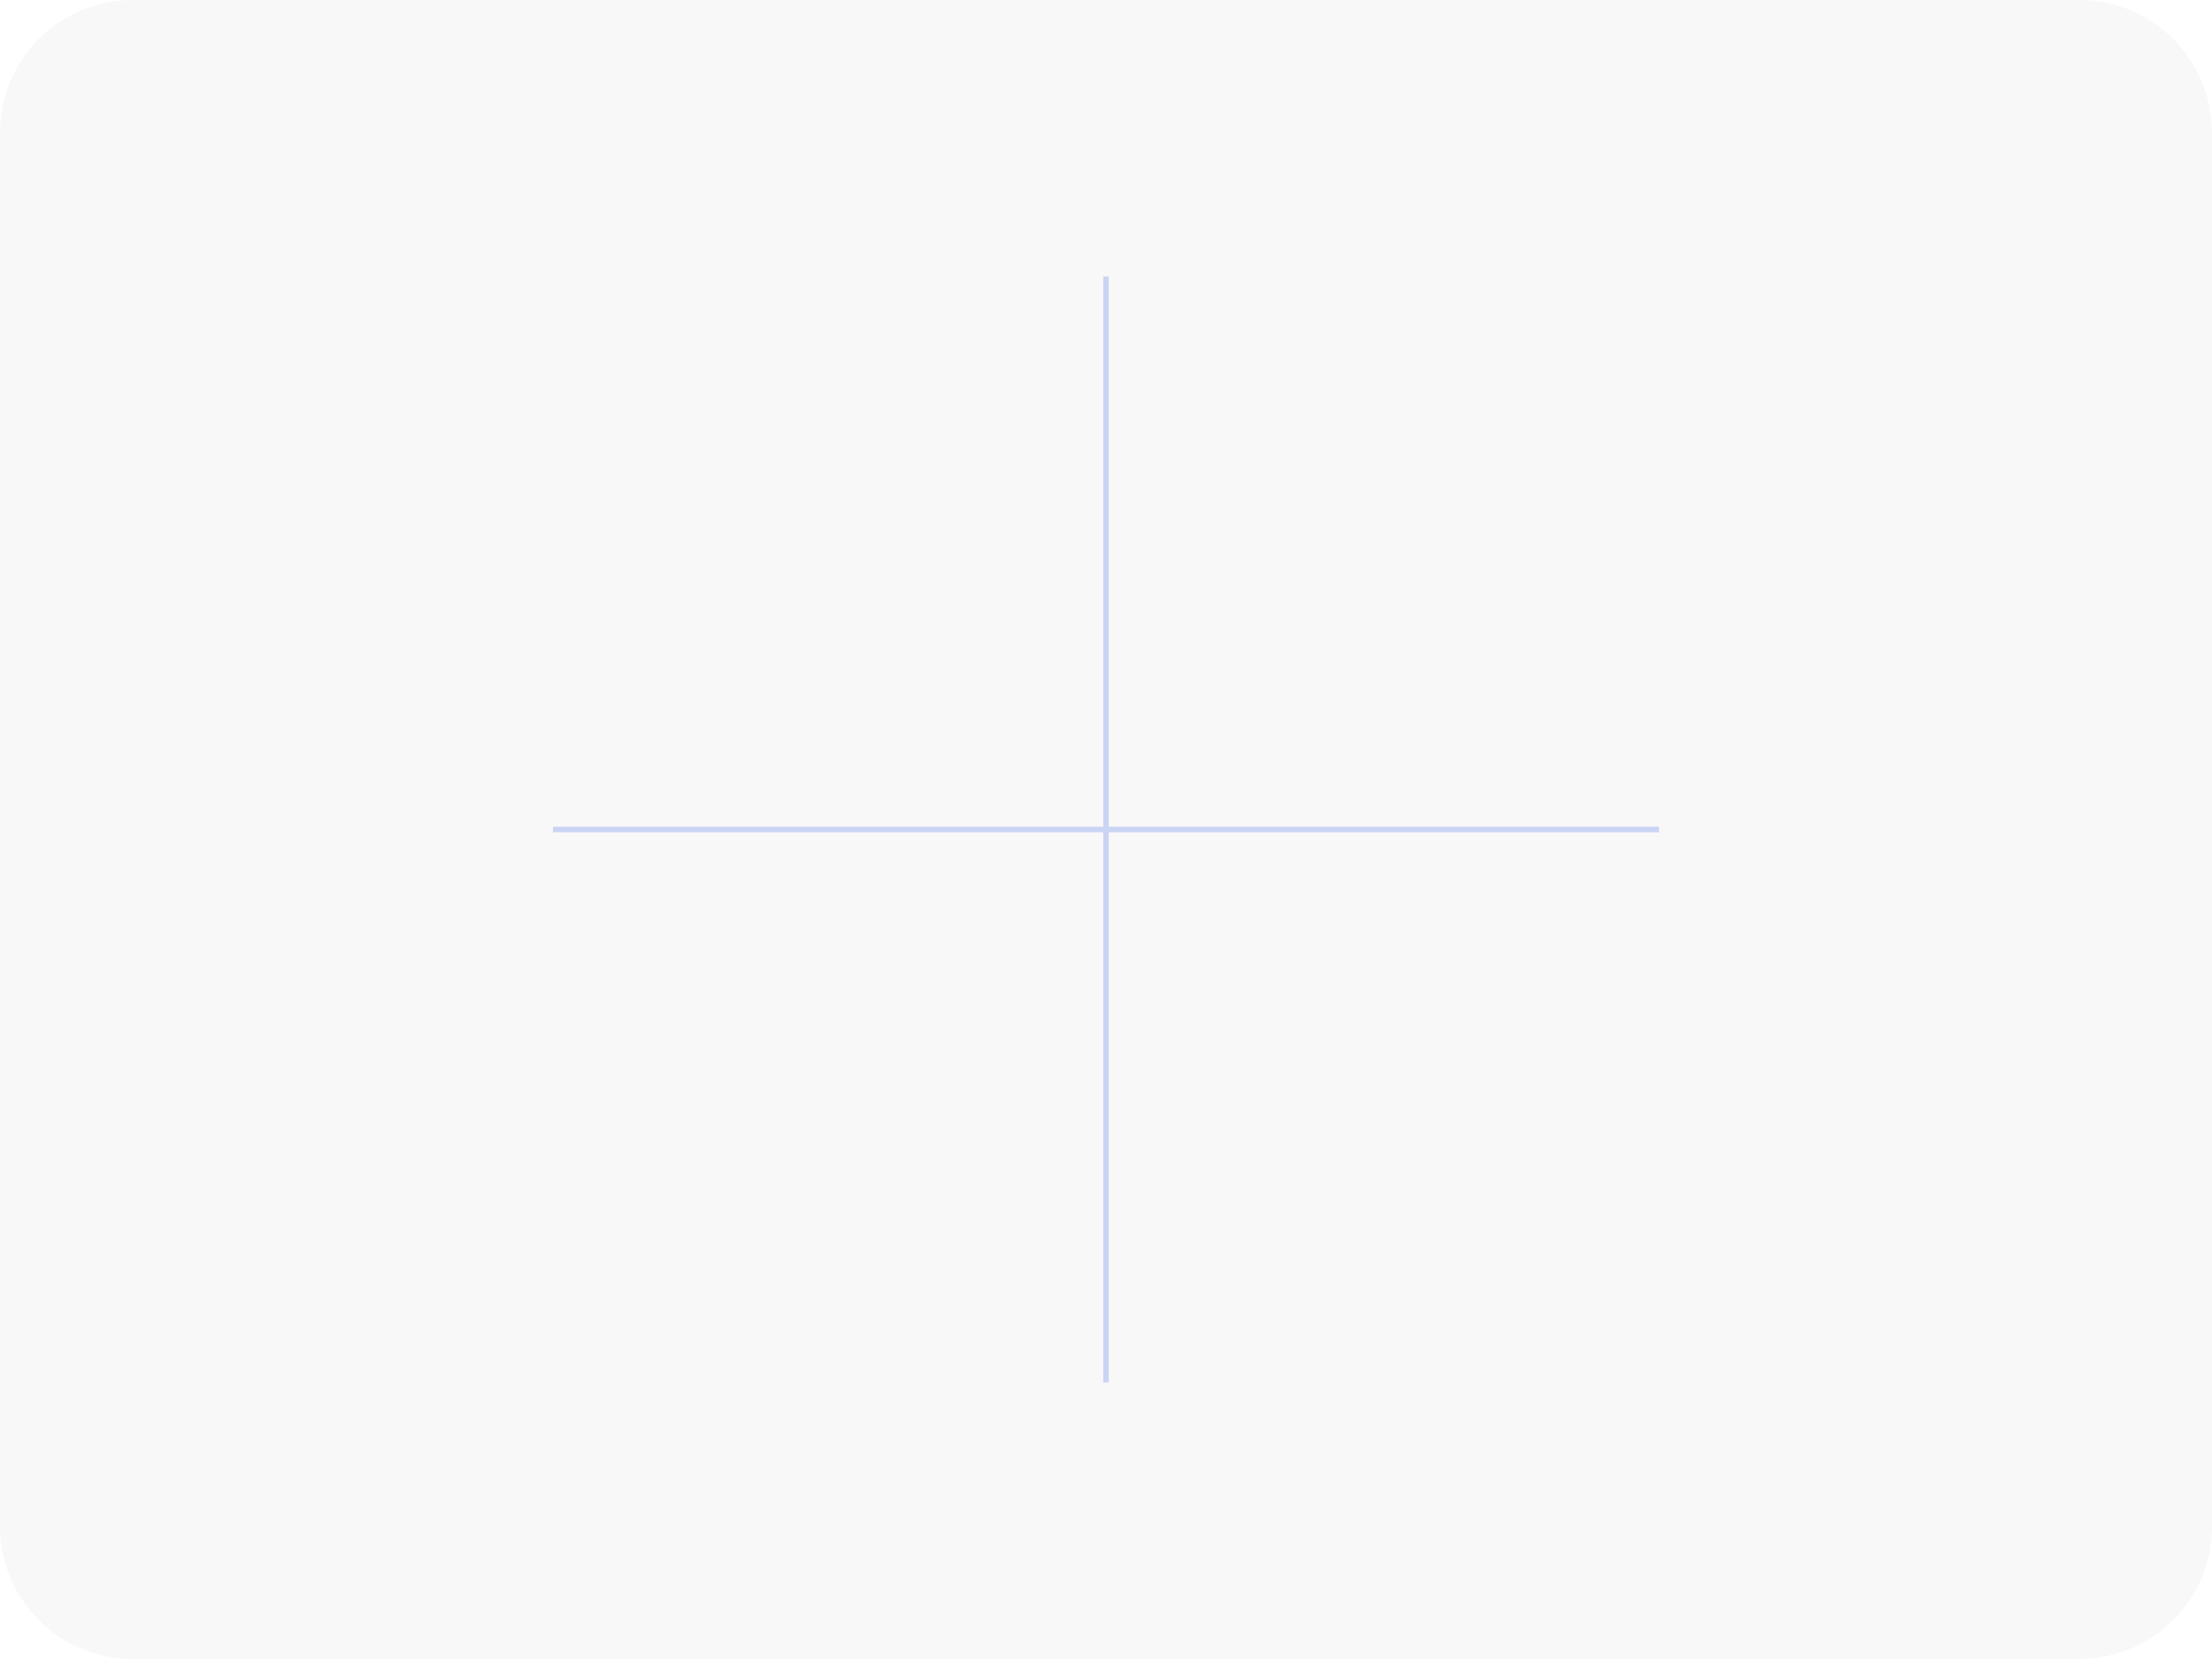
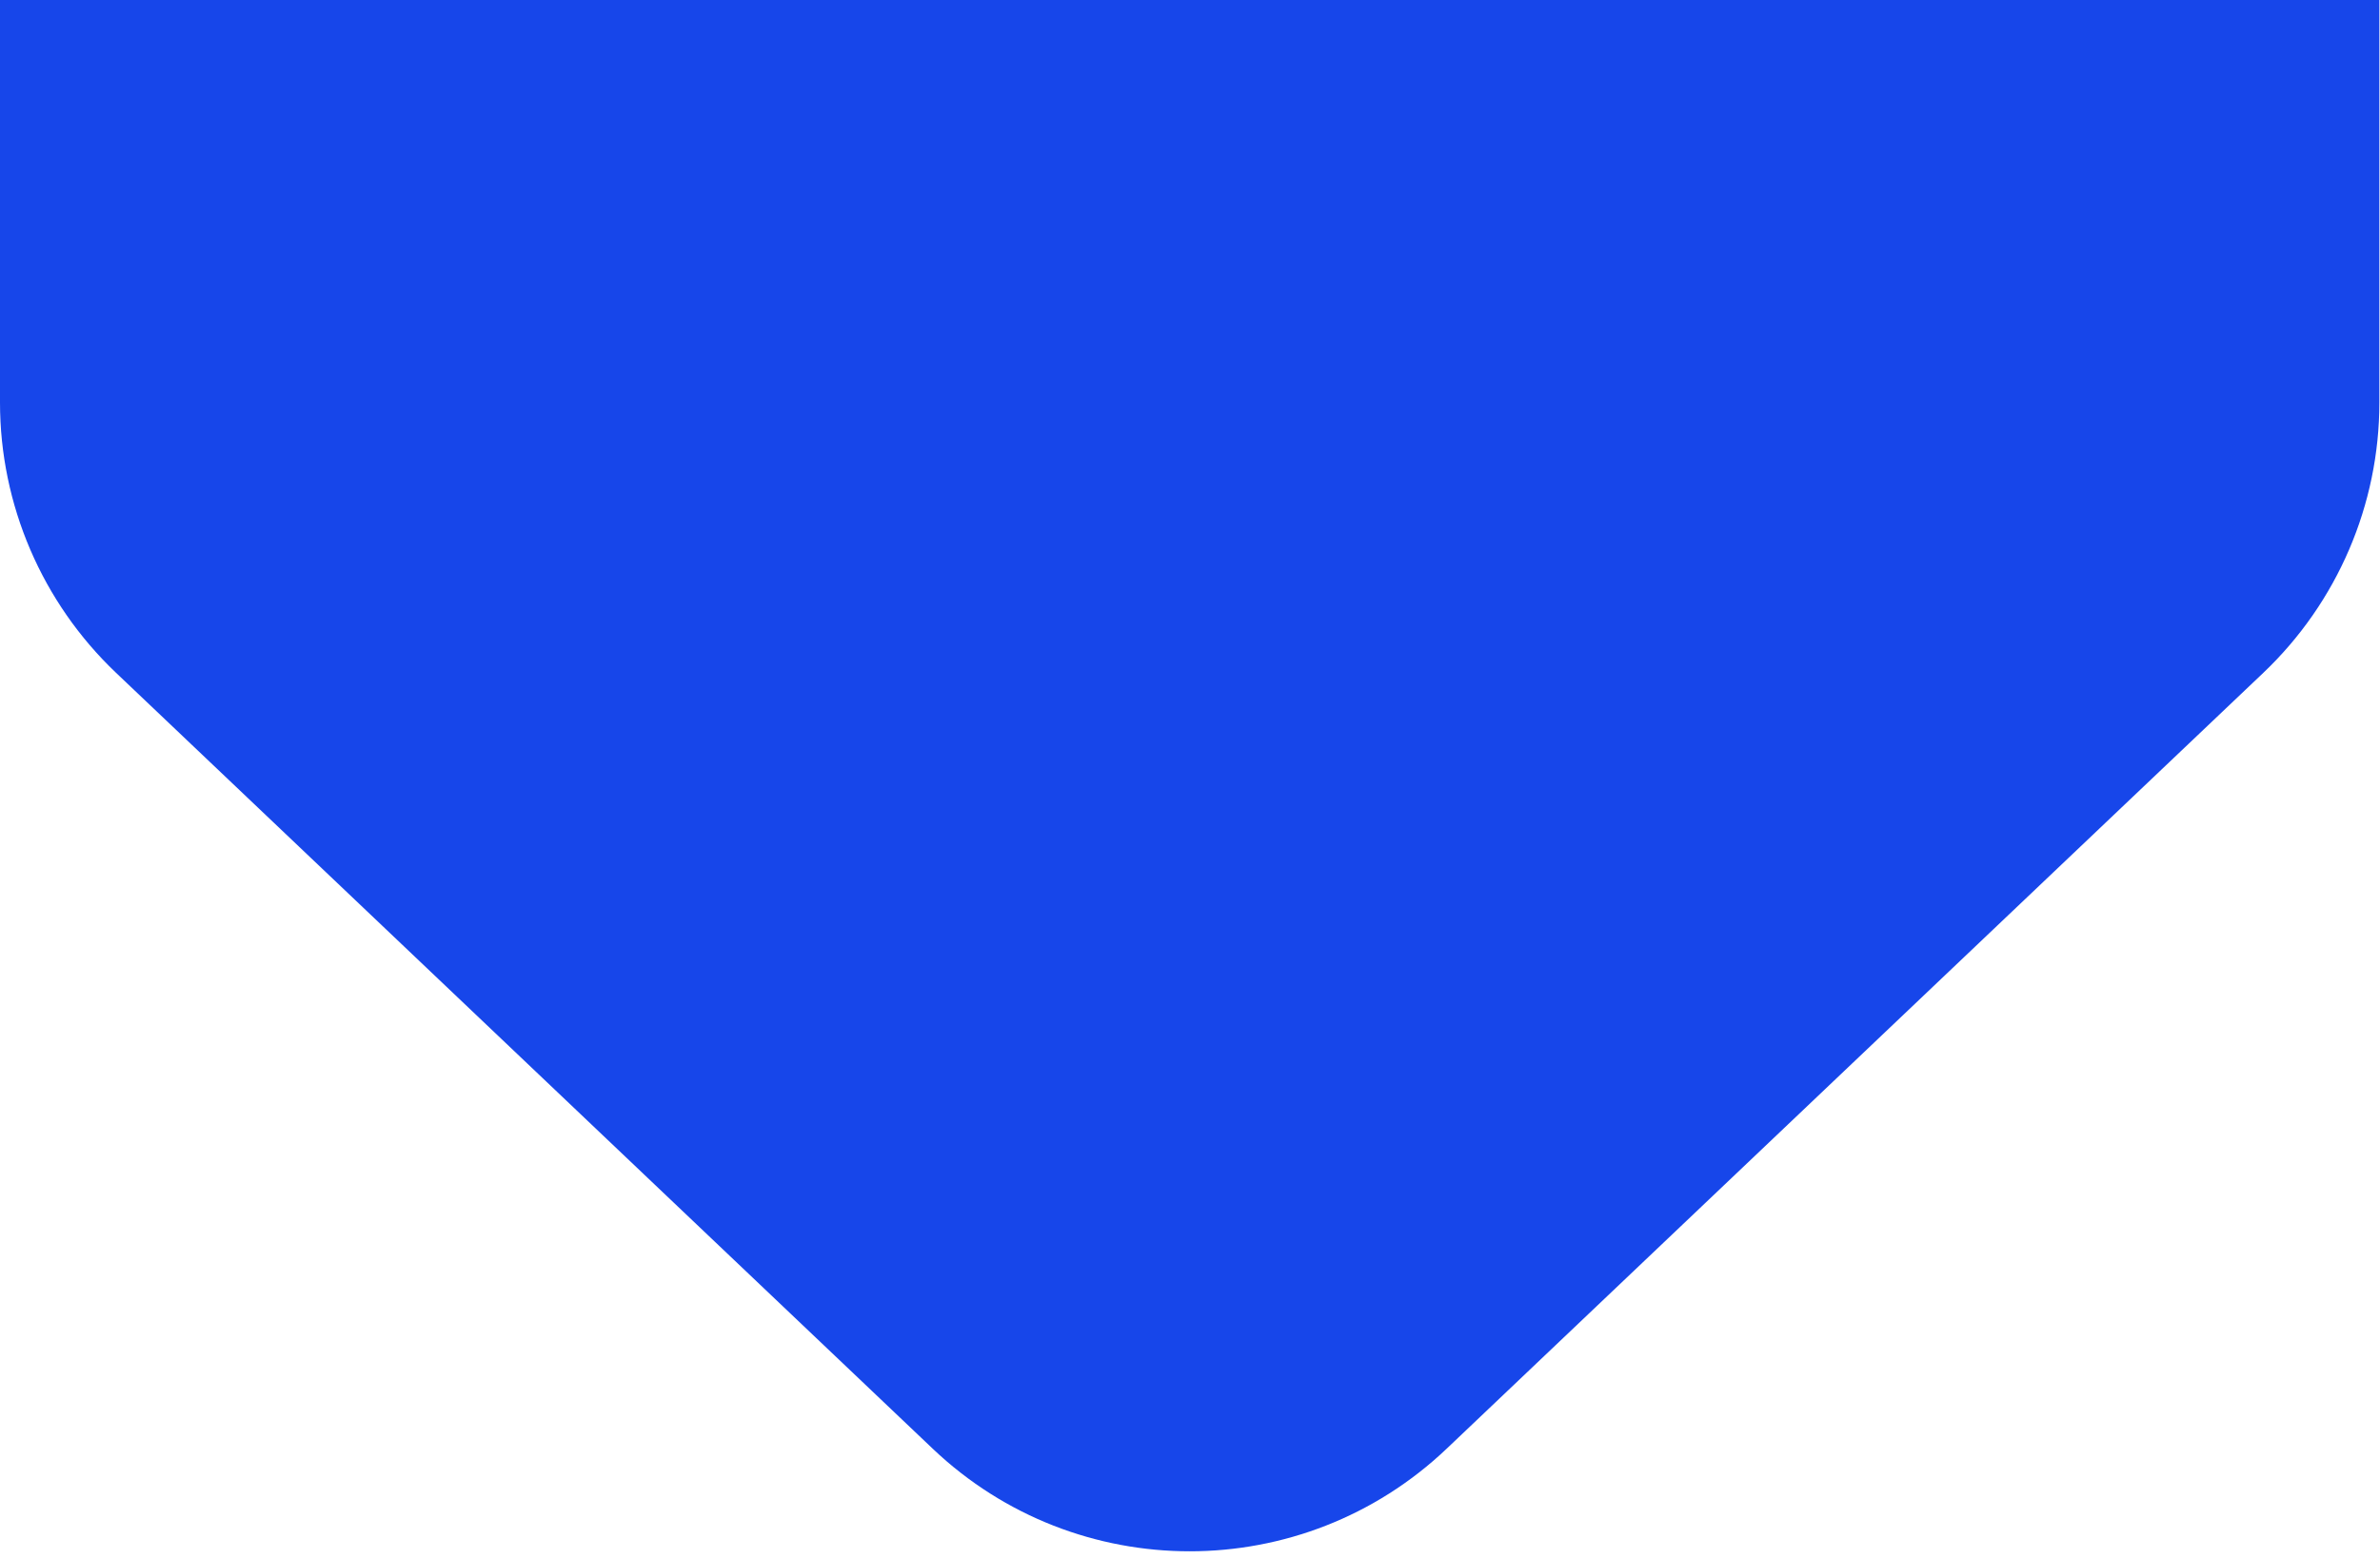
- <svg xmlns="http://www.w3.org/2000/svg" width="400" height="300" viewBox="0 0 400 300" fill="none">
-   <rect width="400" height="300" rx="24" fill="#f8f8f8" />
-   <path d="M100 150H300M200 50V250" stroke="#1746ea" stroke-width="1" stroke-opacity="0.2" />
+ <svg xmlns="http://www.w3.org/2000/svg" width="281" height="184" viewBox="0 0 281 184" fill="none">
+   <path d="M0 47.534V0H280.926V47.534C280.926 59.598 275.97 71.142 267.221 79.461L170.806 171.082C153.802 187.241 127.123 187.241 110.12 171.082L13.705 79.461C4.955 71.142 0 59.598 0 47.534Z" fill="#1746EA" />
</svg>
